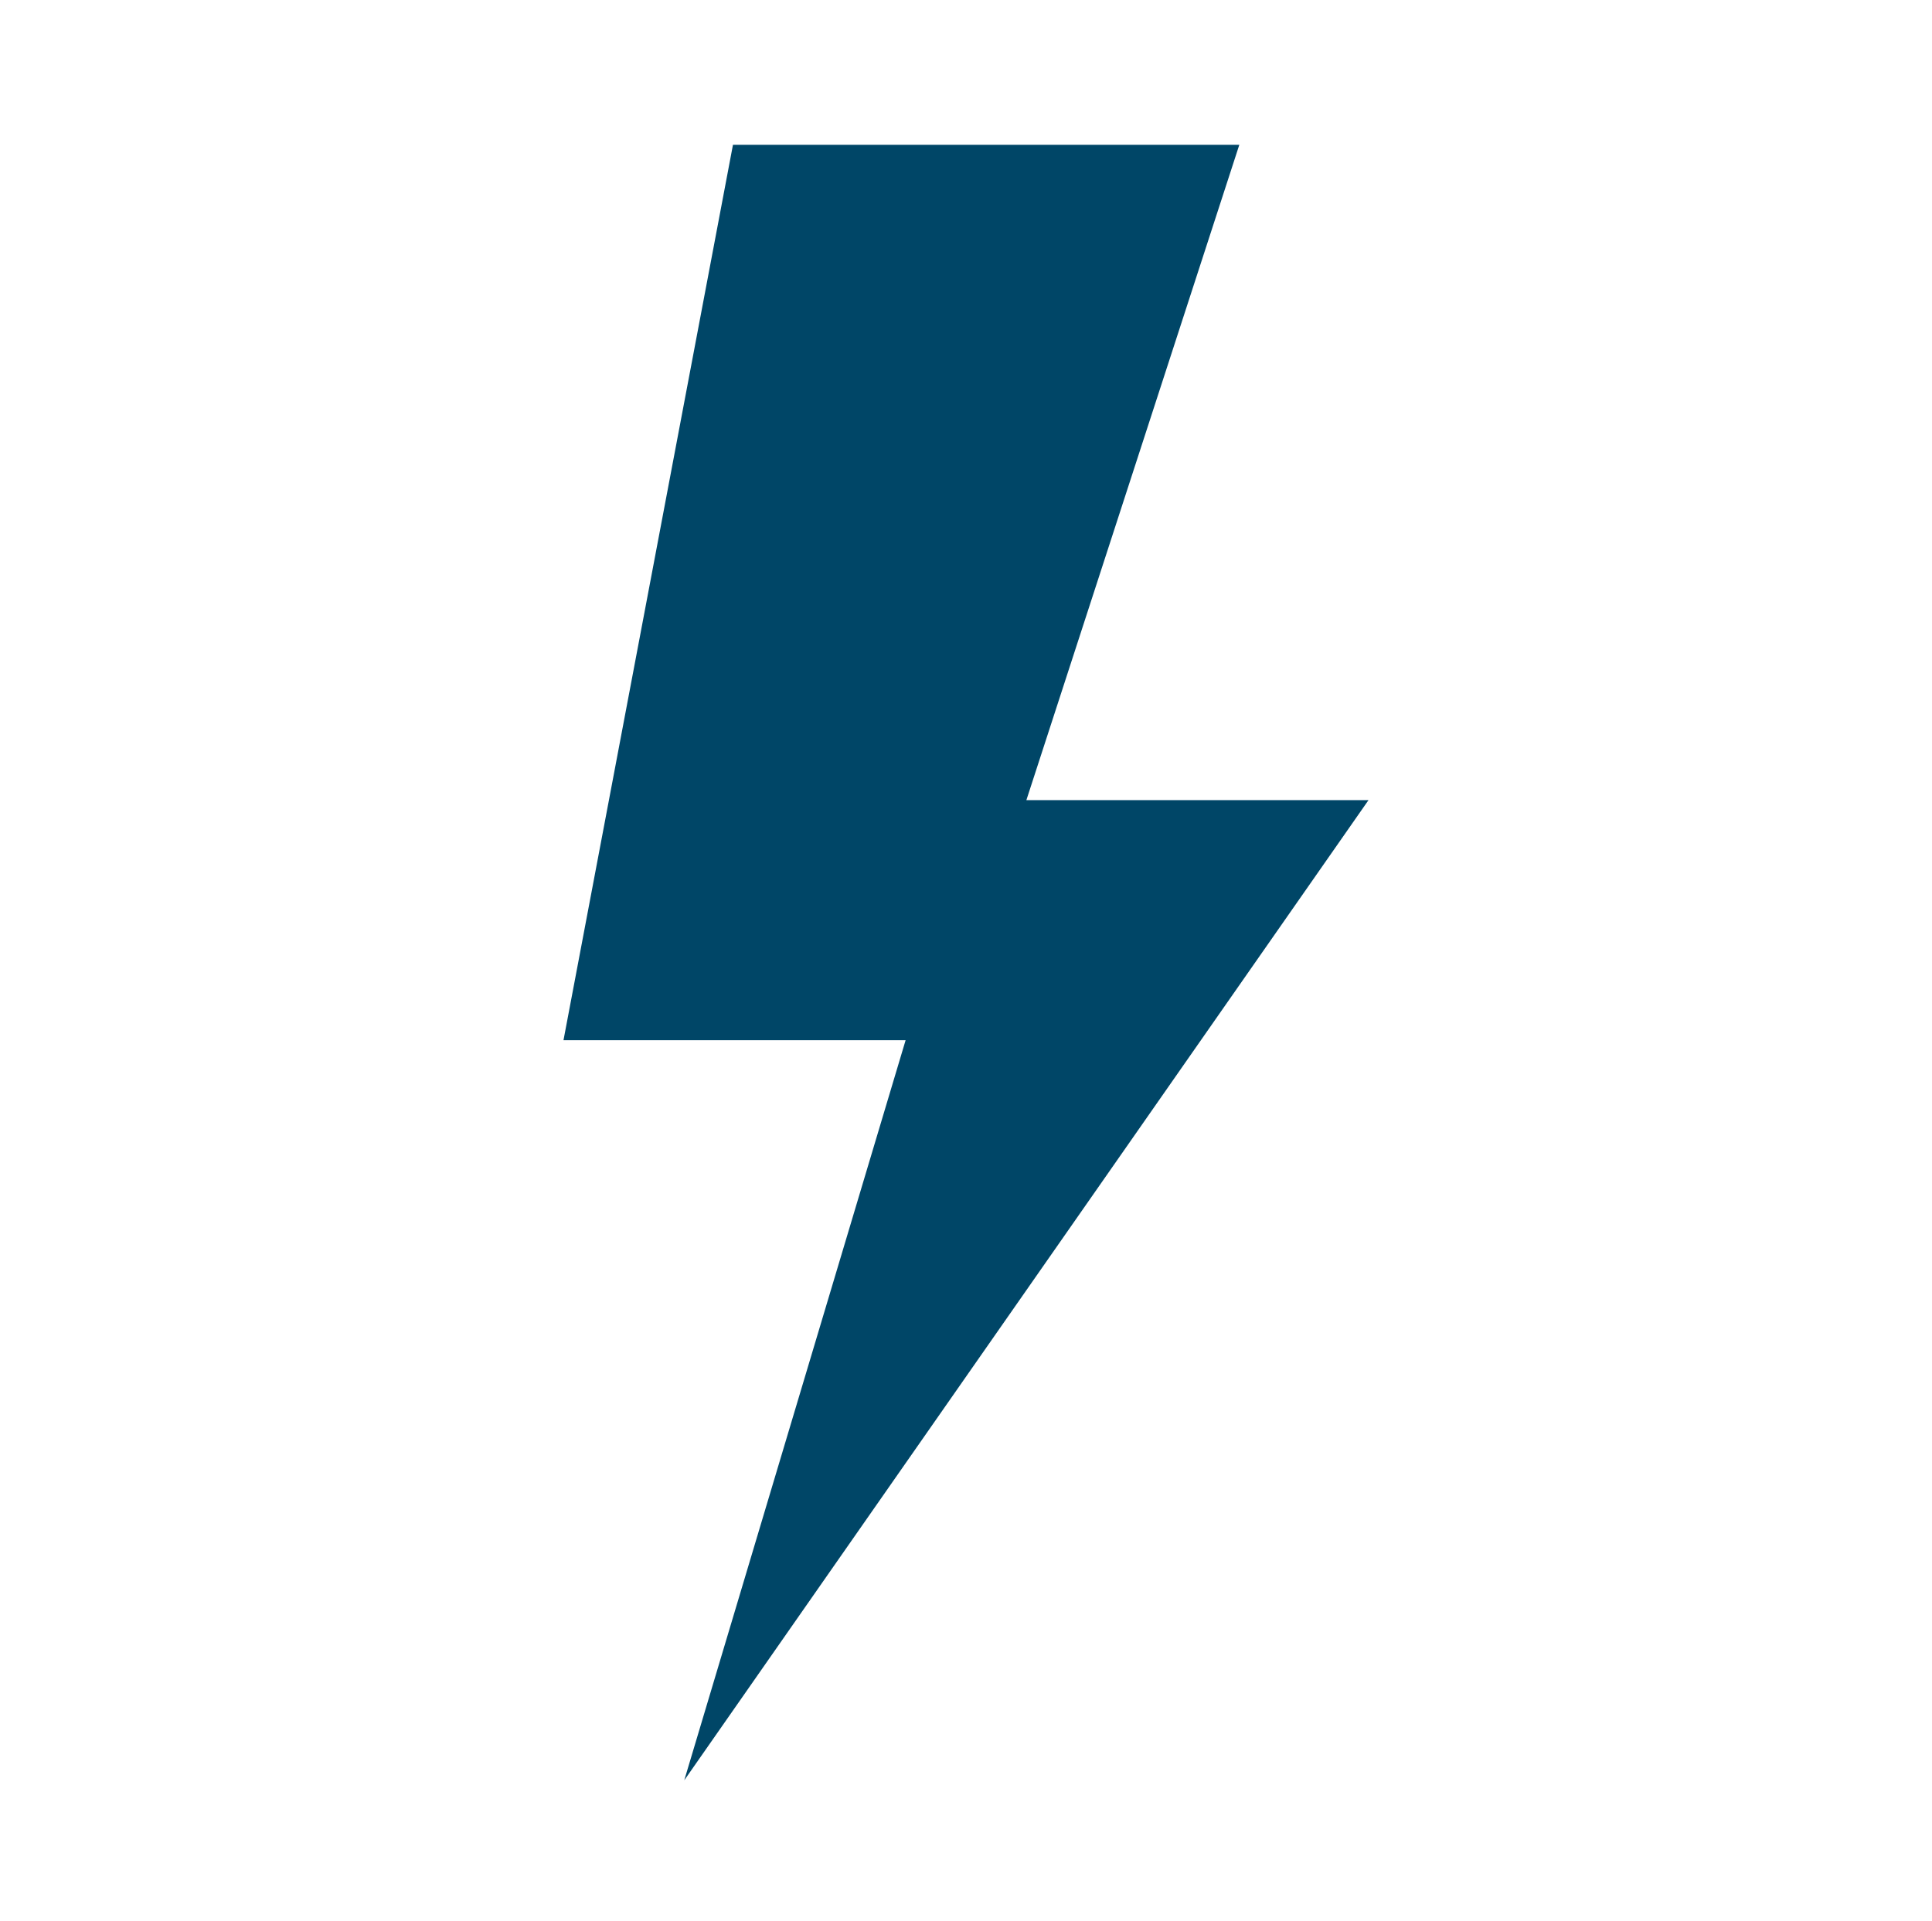
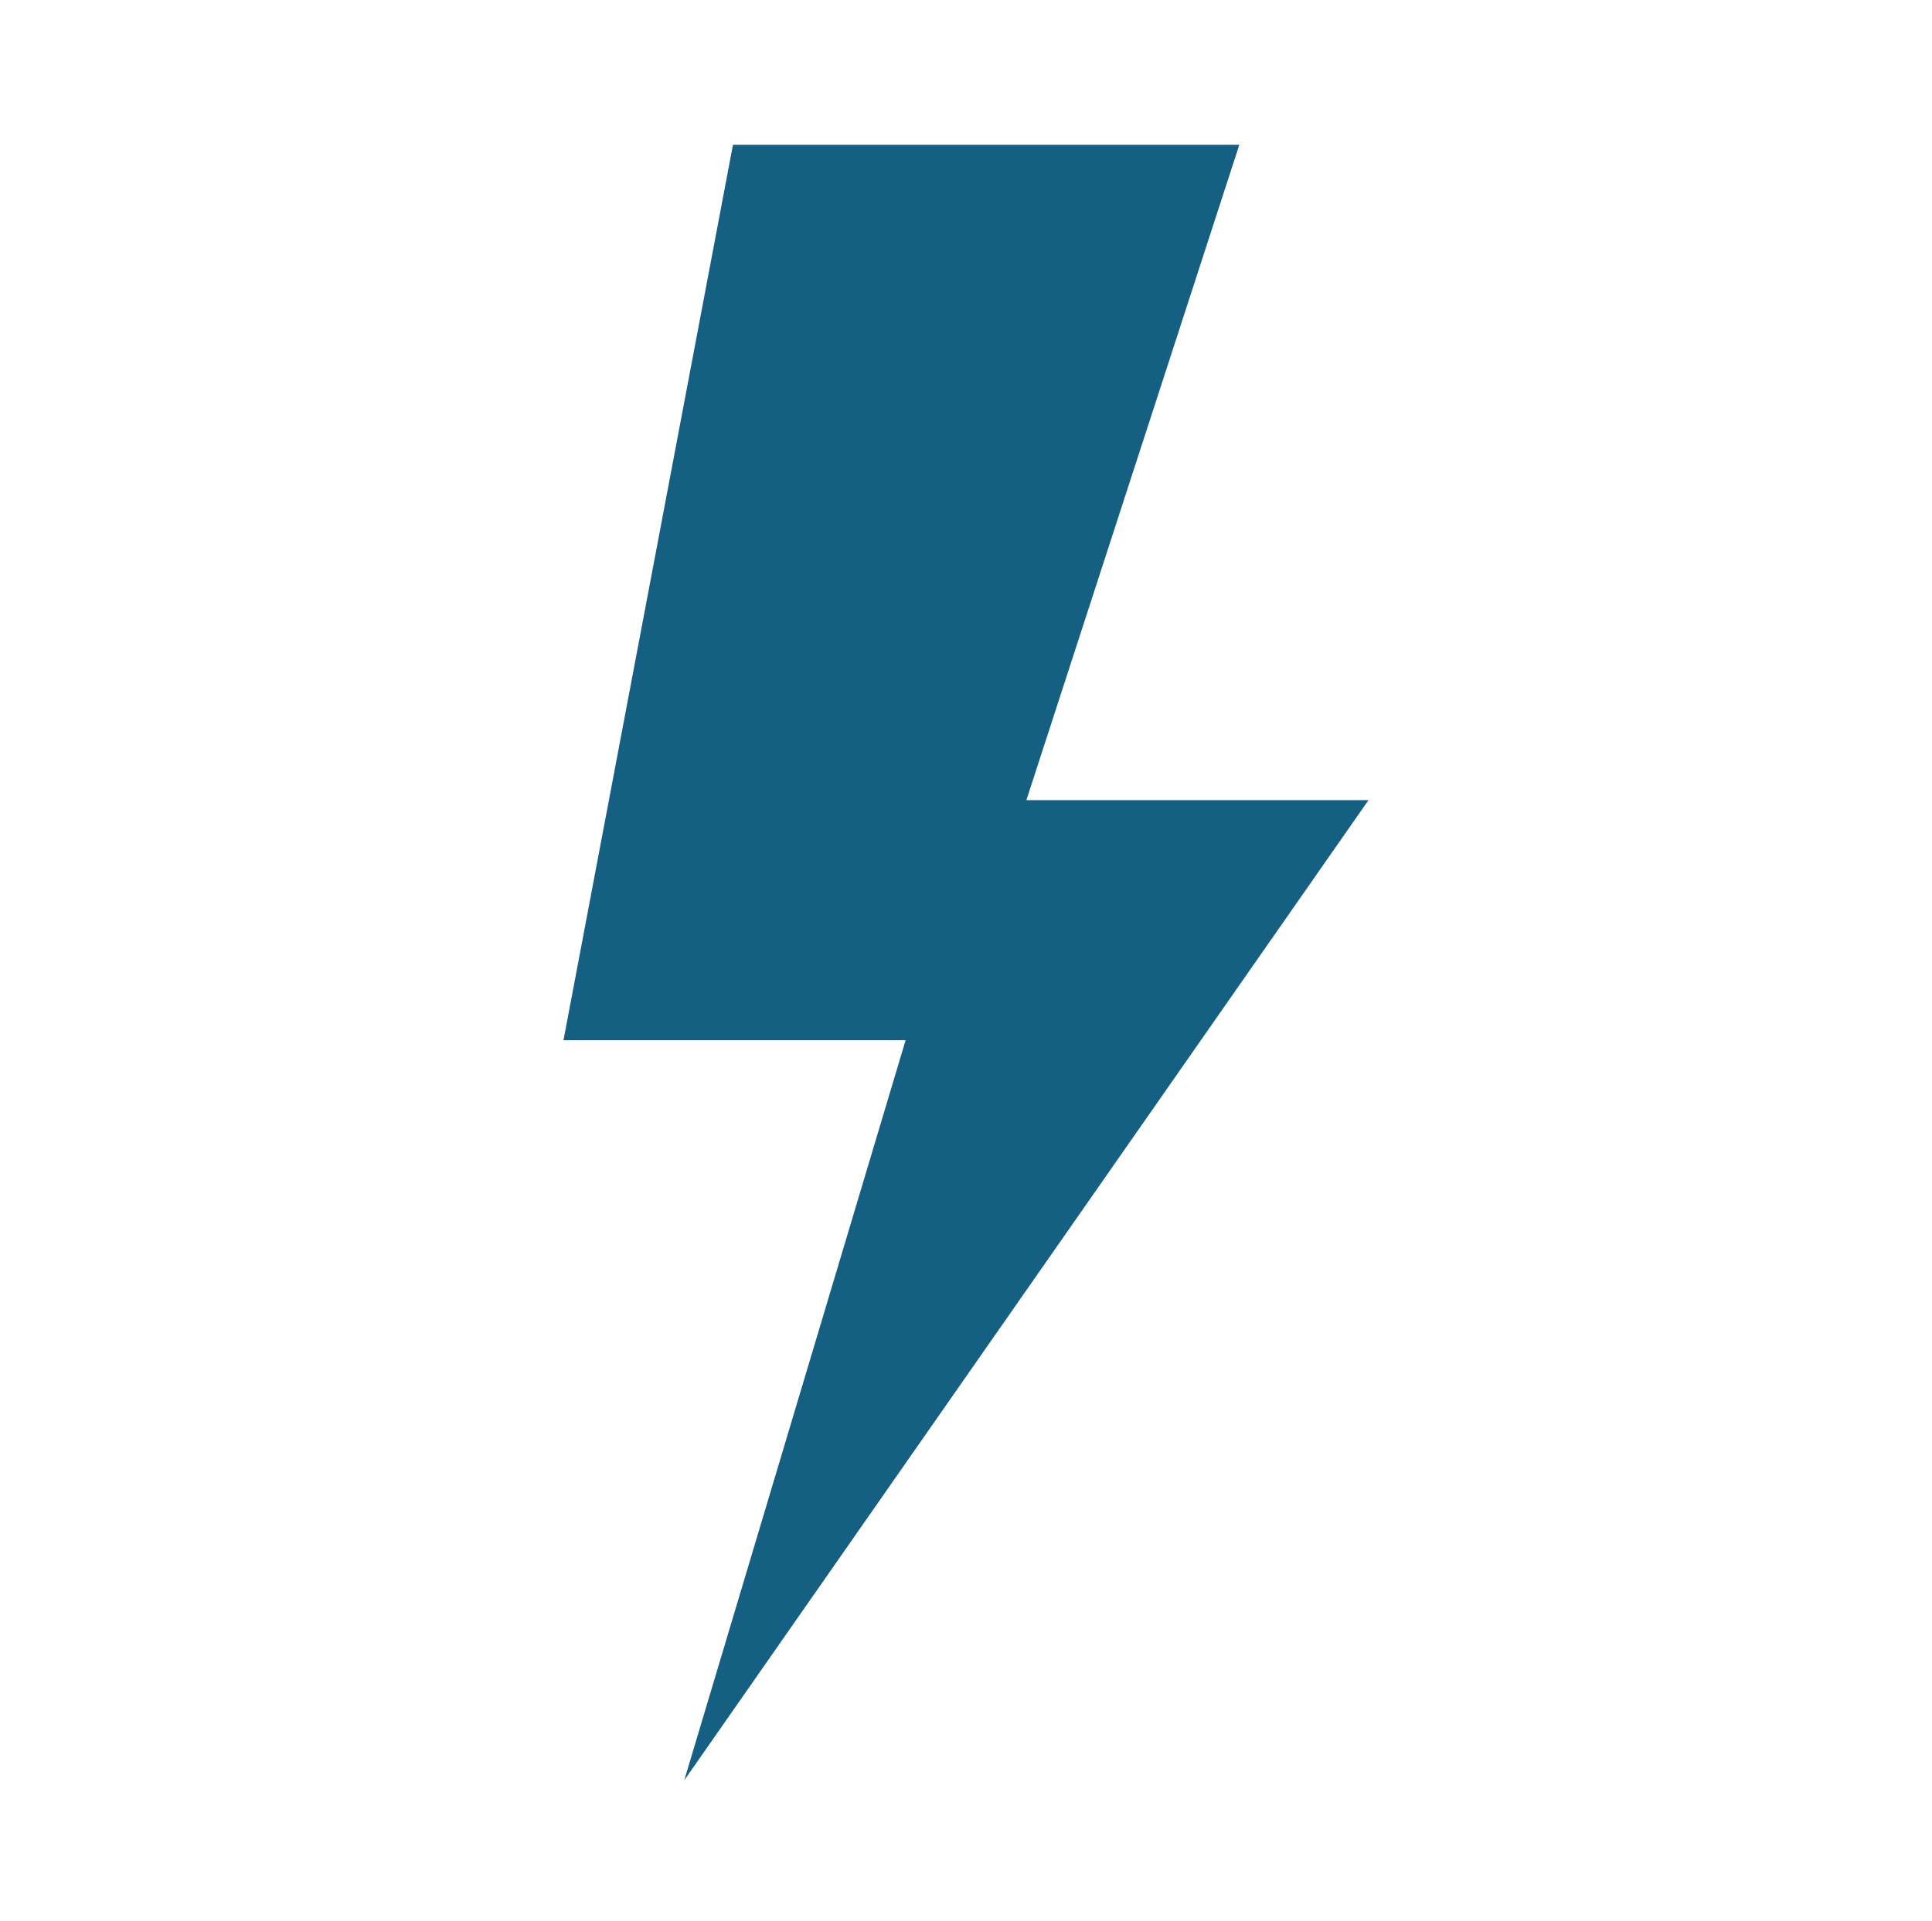
<svg xmlns="http://www.w3.org/2000/svg" width="168" height="167" xml:space="preserve" overflow="hidden">
  <g transform="translate(-50 -186)">
-     <path d="M59.146 154.823 78.281 90.458 48.708 90.458 63.356 12.595 107.124 12.595 88.719 69.583 118.292 69.583 59.146 154.823Z" fill="#004667" transform="matrix(1.00599 0 0 1 50 186)" />
+     <path d="M59.146 154.823 78.281 90.458 48.708 90.458 63.356 12.595 107.124 12.595 88.719 69.583 118.292 69.583 59.146 154.823Z" fill="#156082" transform="matrix(1.00599 0 0 1 50 186)" />
  </g>
</svg>
